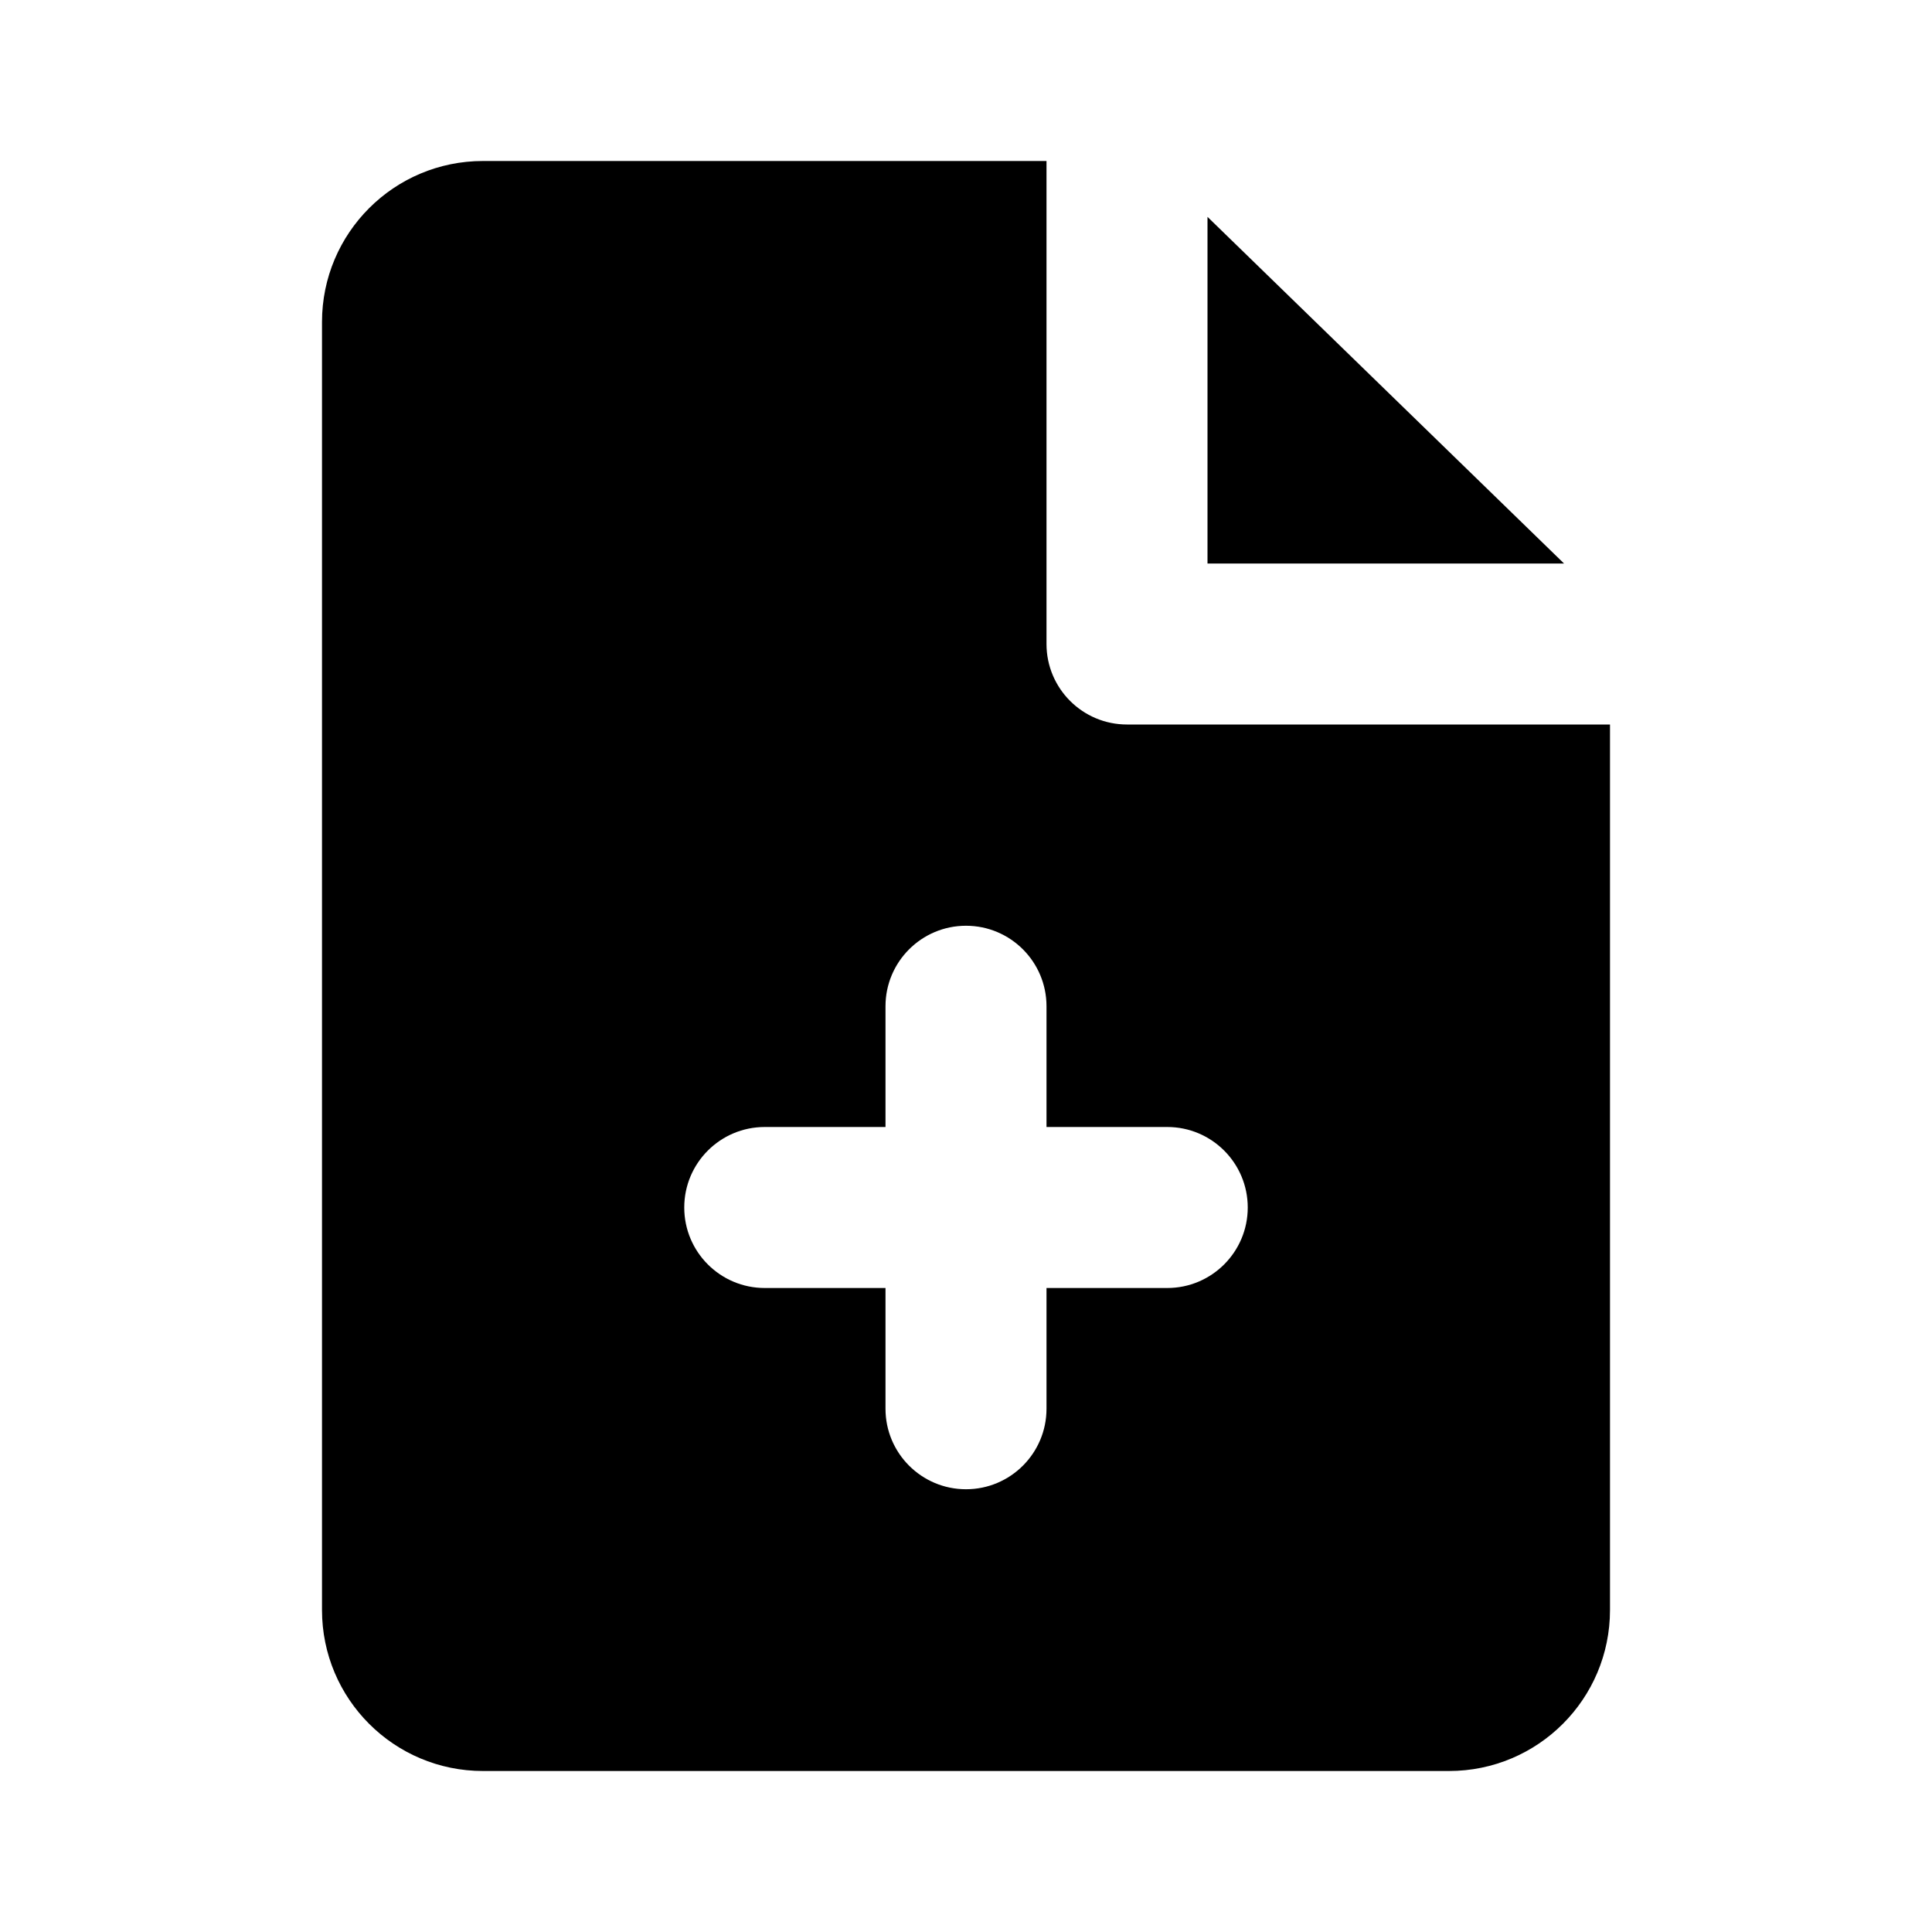
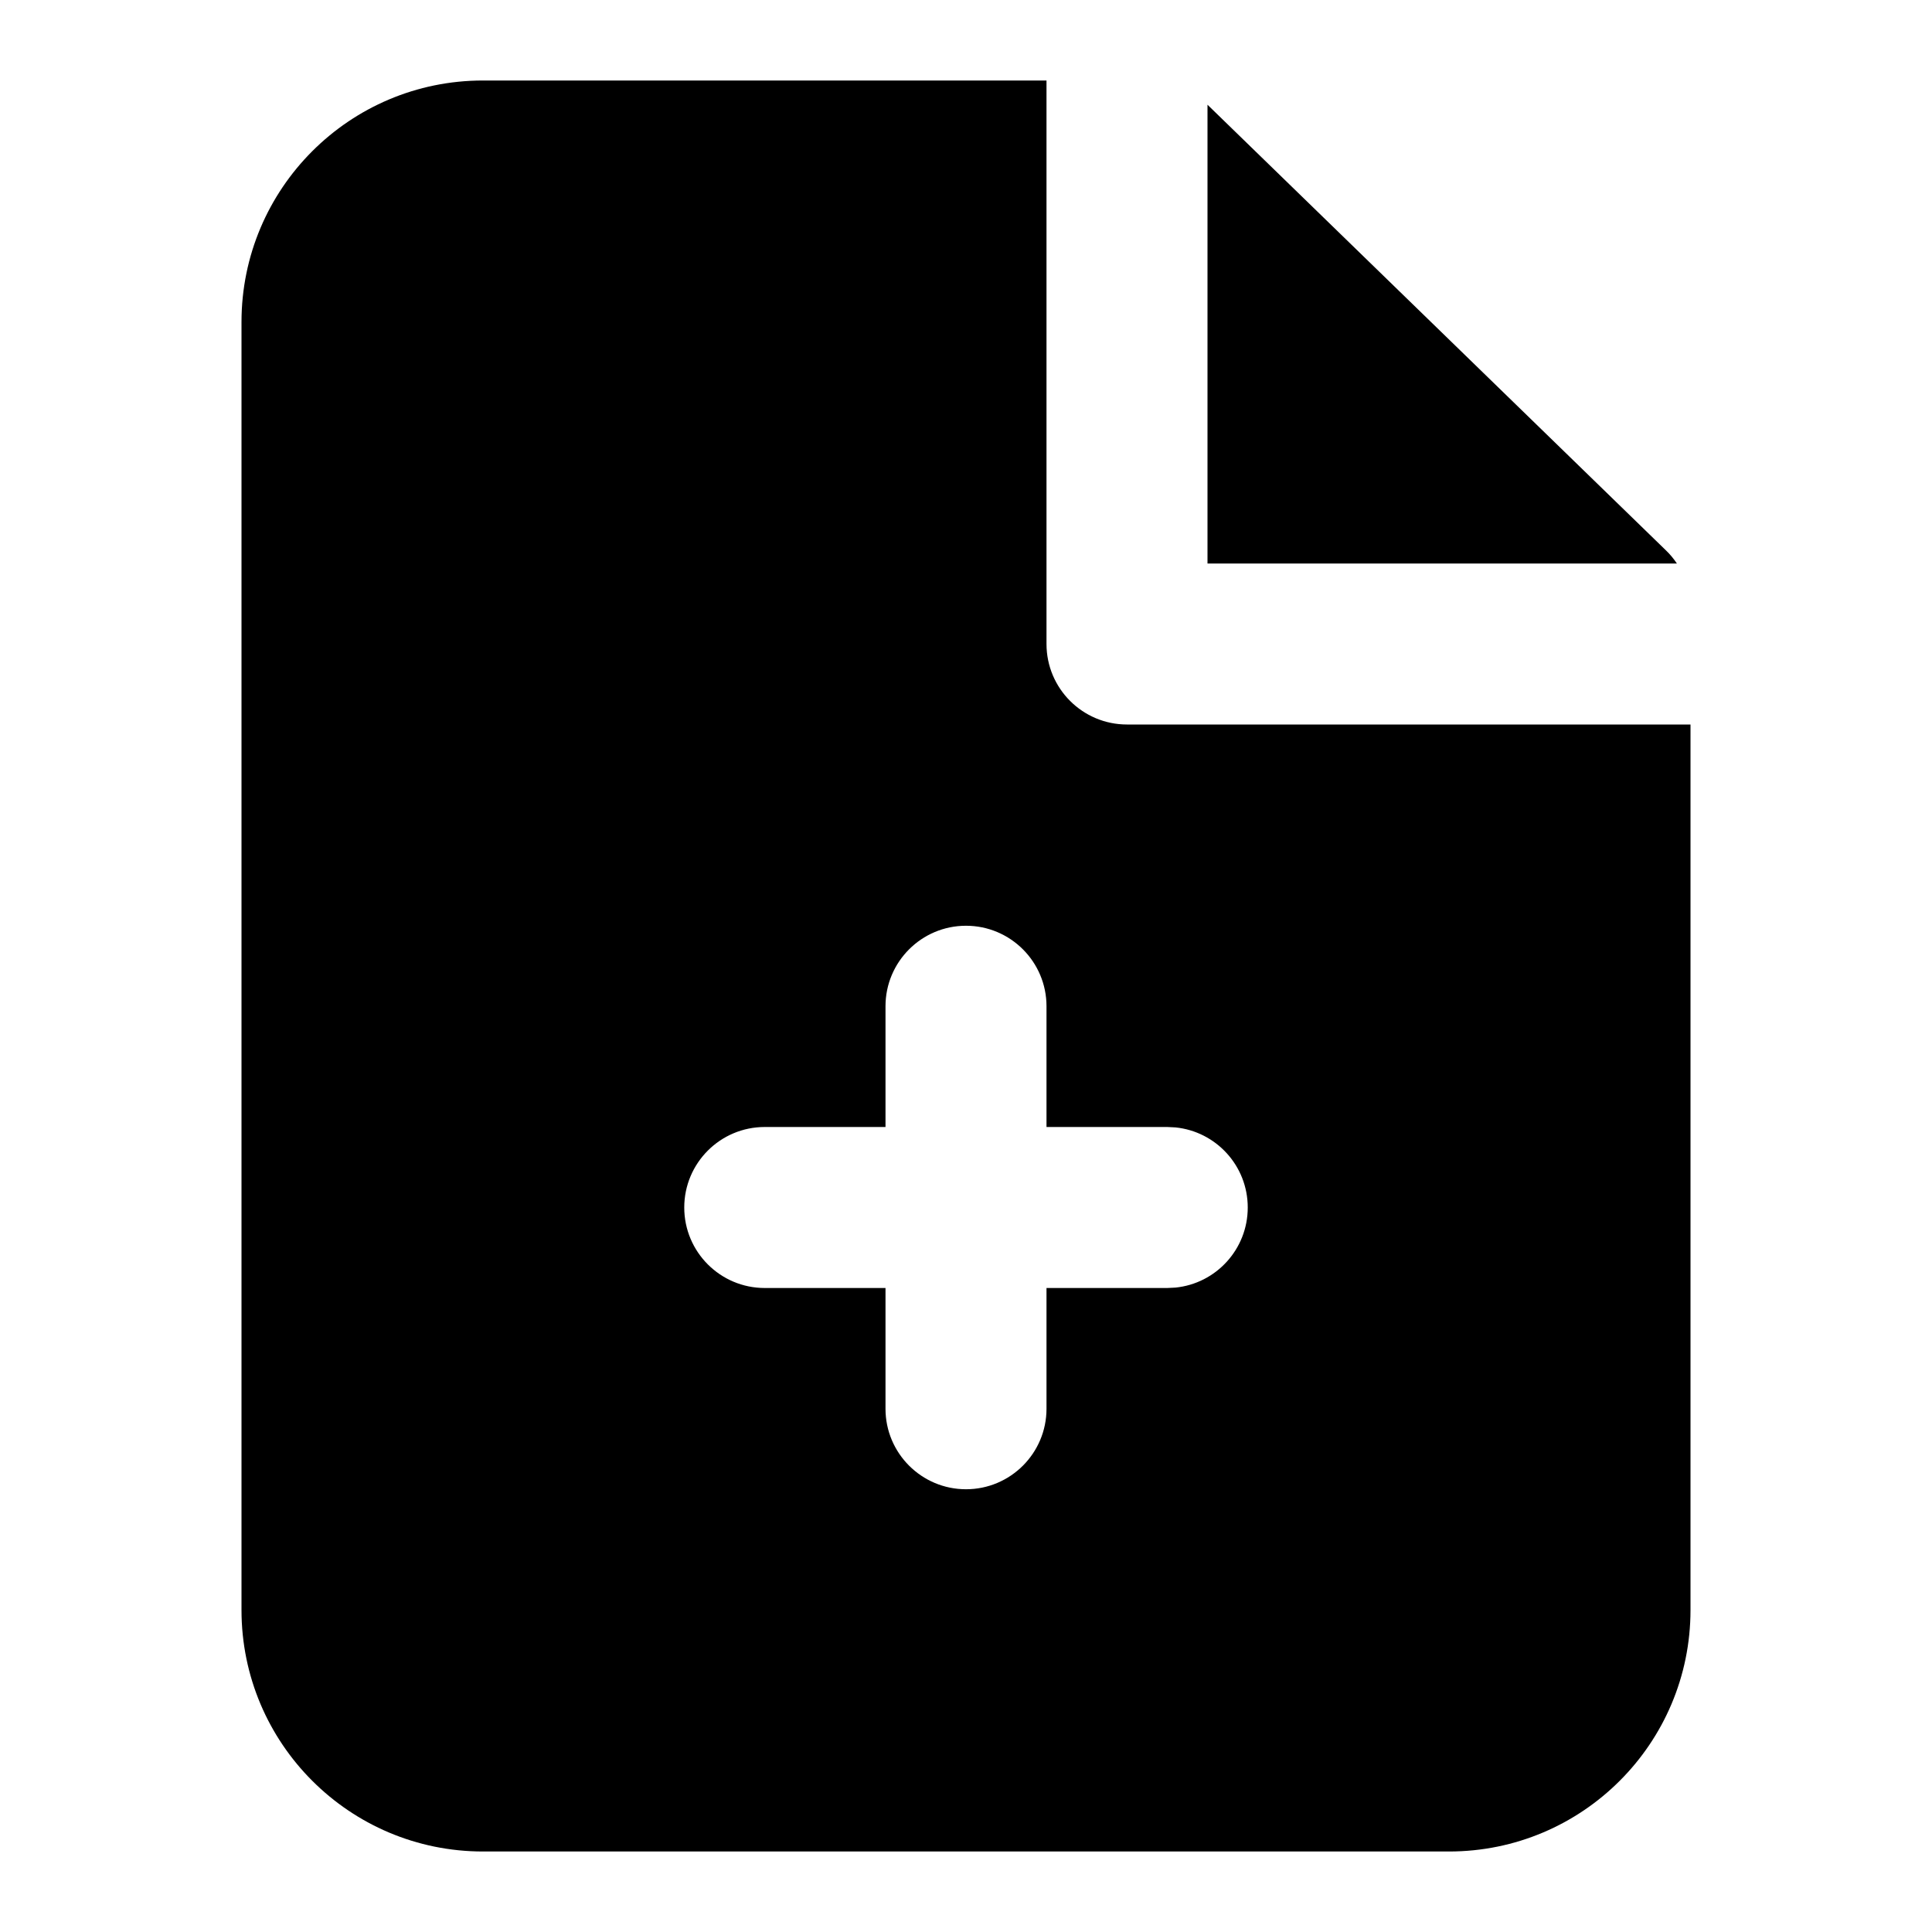
<svg xmlns="http://www.w3.org/2000/svg" width="24" height="24" viewBox="0 0 24 24" fill="none">
  <g class="oi-document-add-fill">
-     <path class="oi-fill" fill-rule="evenodd" clip-rule="evenodd" d="M13 2H6C4.895 2 4 2.895 4 4V20C4 21.105 4.895 22 6 22H18C19.105 22 20 21.105 20 20V9H14C13.448 9 13 8.552 13 8V2ZM19.429 7L15 2.694V7H19.429ZM12 11.5C12.552 11.5 13 11.948 13 12.5V14H14.5C15.052 14 15.5 14.448 15.5 15C15.5 15.552 15.052 16 14.5 16H13V17.5C13 18.052 12.552 18.5 12 18.5C11.448 18.5 11 18.052 11 17.5V16H9.5C8.948 16 8.5 15.552 8.5 15C8.5 14.448 8.948 14 9.5 14H11V12.5C11 11.948 11.448 11.5 12 11.5Z" fill="black" />
+     <path class="oi-fill" d="M13 8C13 8.552 13.448 9 14 9H21V20C21 21.657 19.657 23 18 23H6C4.343 23 3 21.657 3 20V4C3 2.343 4.343 1 6 1H13V8ZM12 11.5C11.448 11.5 11 11.948 11 12.5V14H9.5C8.948 14 8.5 14.448 8.5 15C8.5 15.552 8.948 16 9.5 16H11V17.5C11 18.052 11.448 18.5 12 18.5C12.552 18.5 13 18.052 13 17.5V16H14.5L14.602 15.995C15.107 15.944 15.5 15.518 15.5 15C15.5 14.482 15.107 14.056 14.602 14.005L14.5 14H13V12.5C13 11.948 12.552 11.5 12 11.5ZM20.697 6.839C20.748 6.888 20.792 6.942 20.831 7H15V1.301L20.697 6.839Z" fill="black" />
  </g>
</svg>
